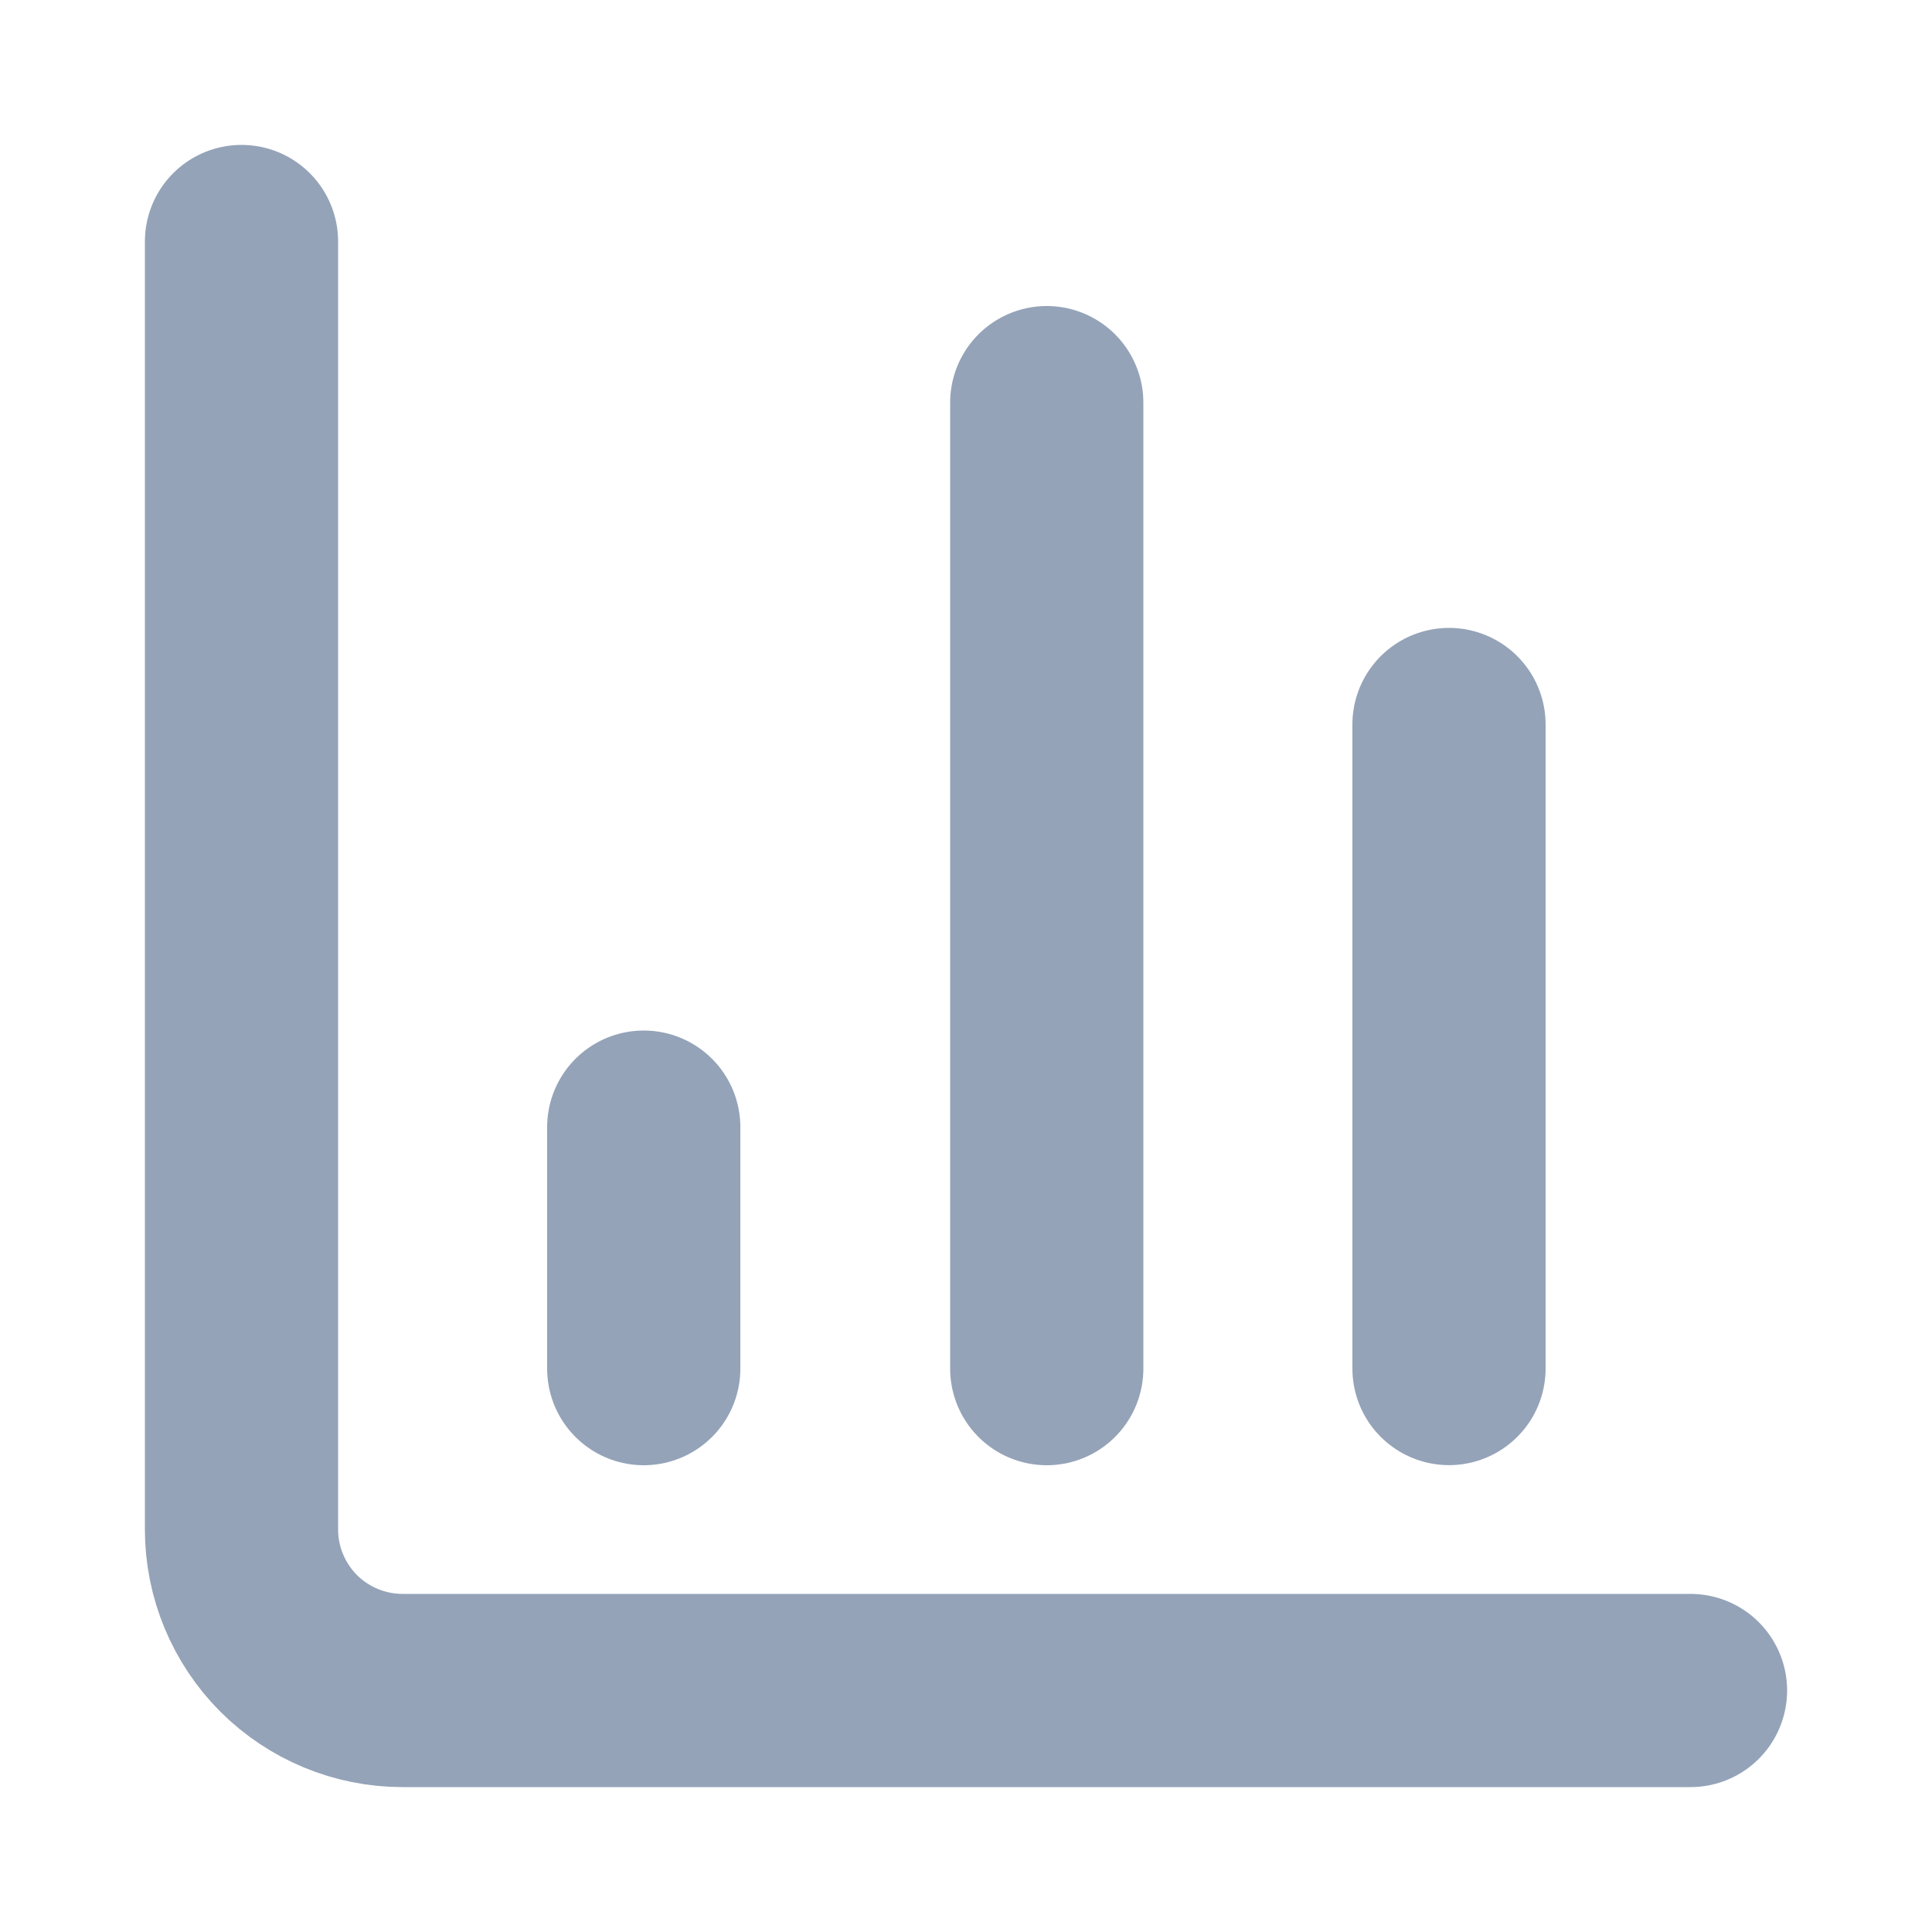
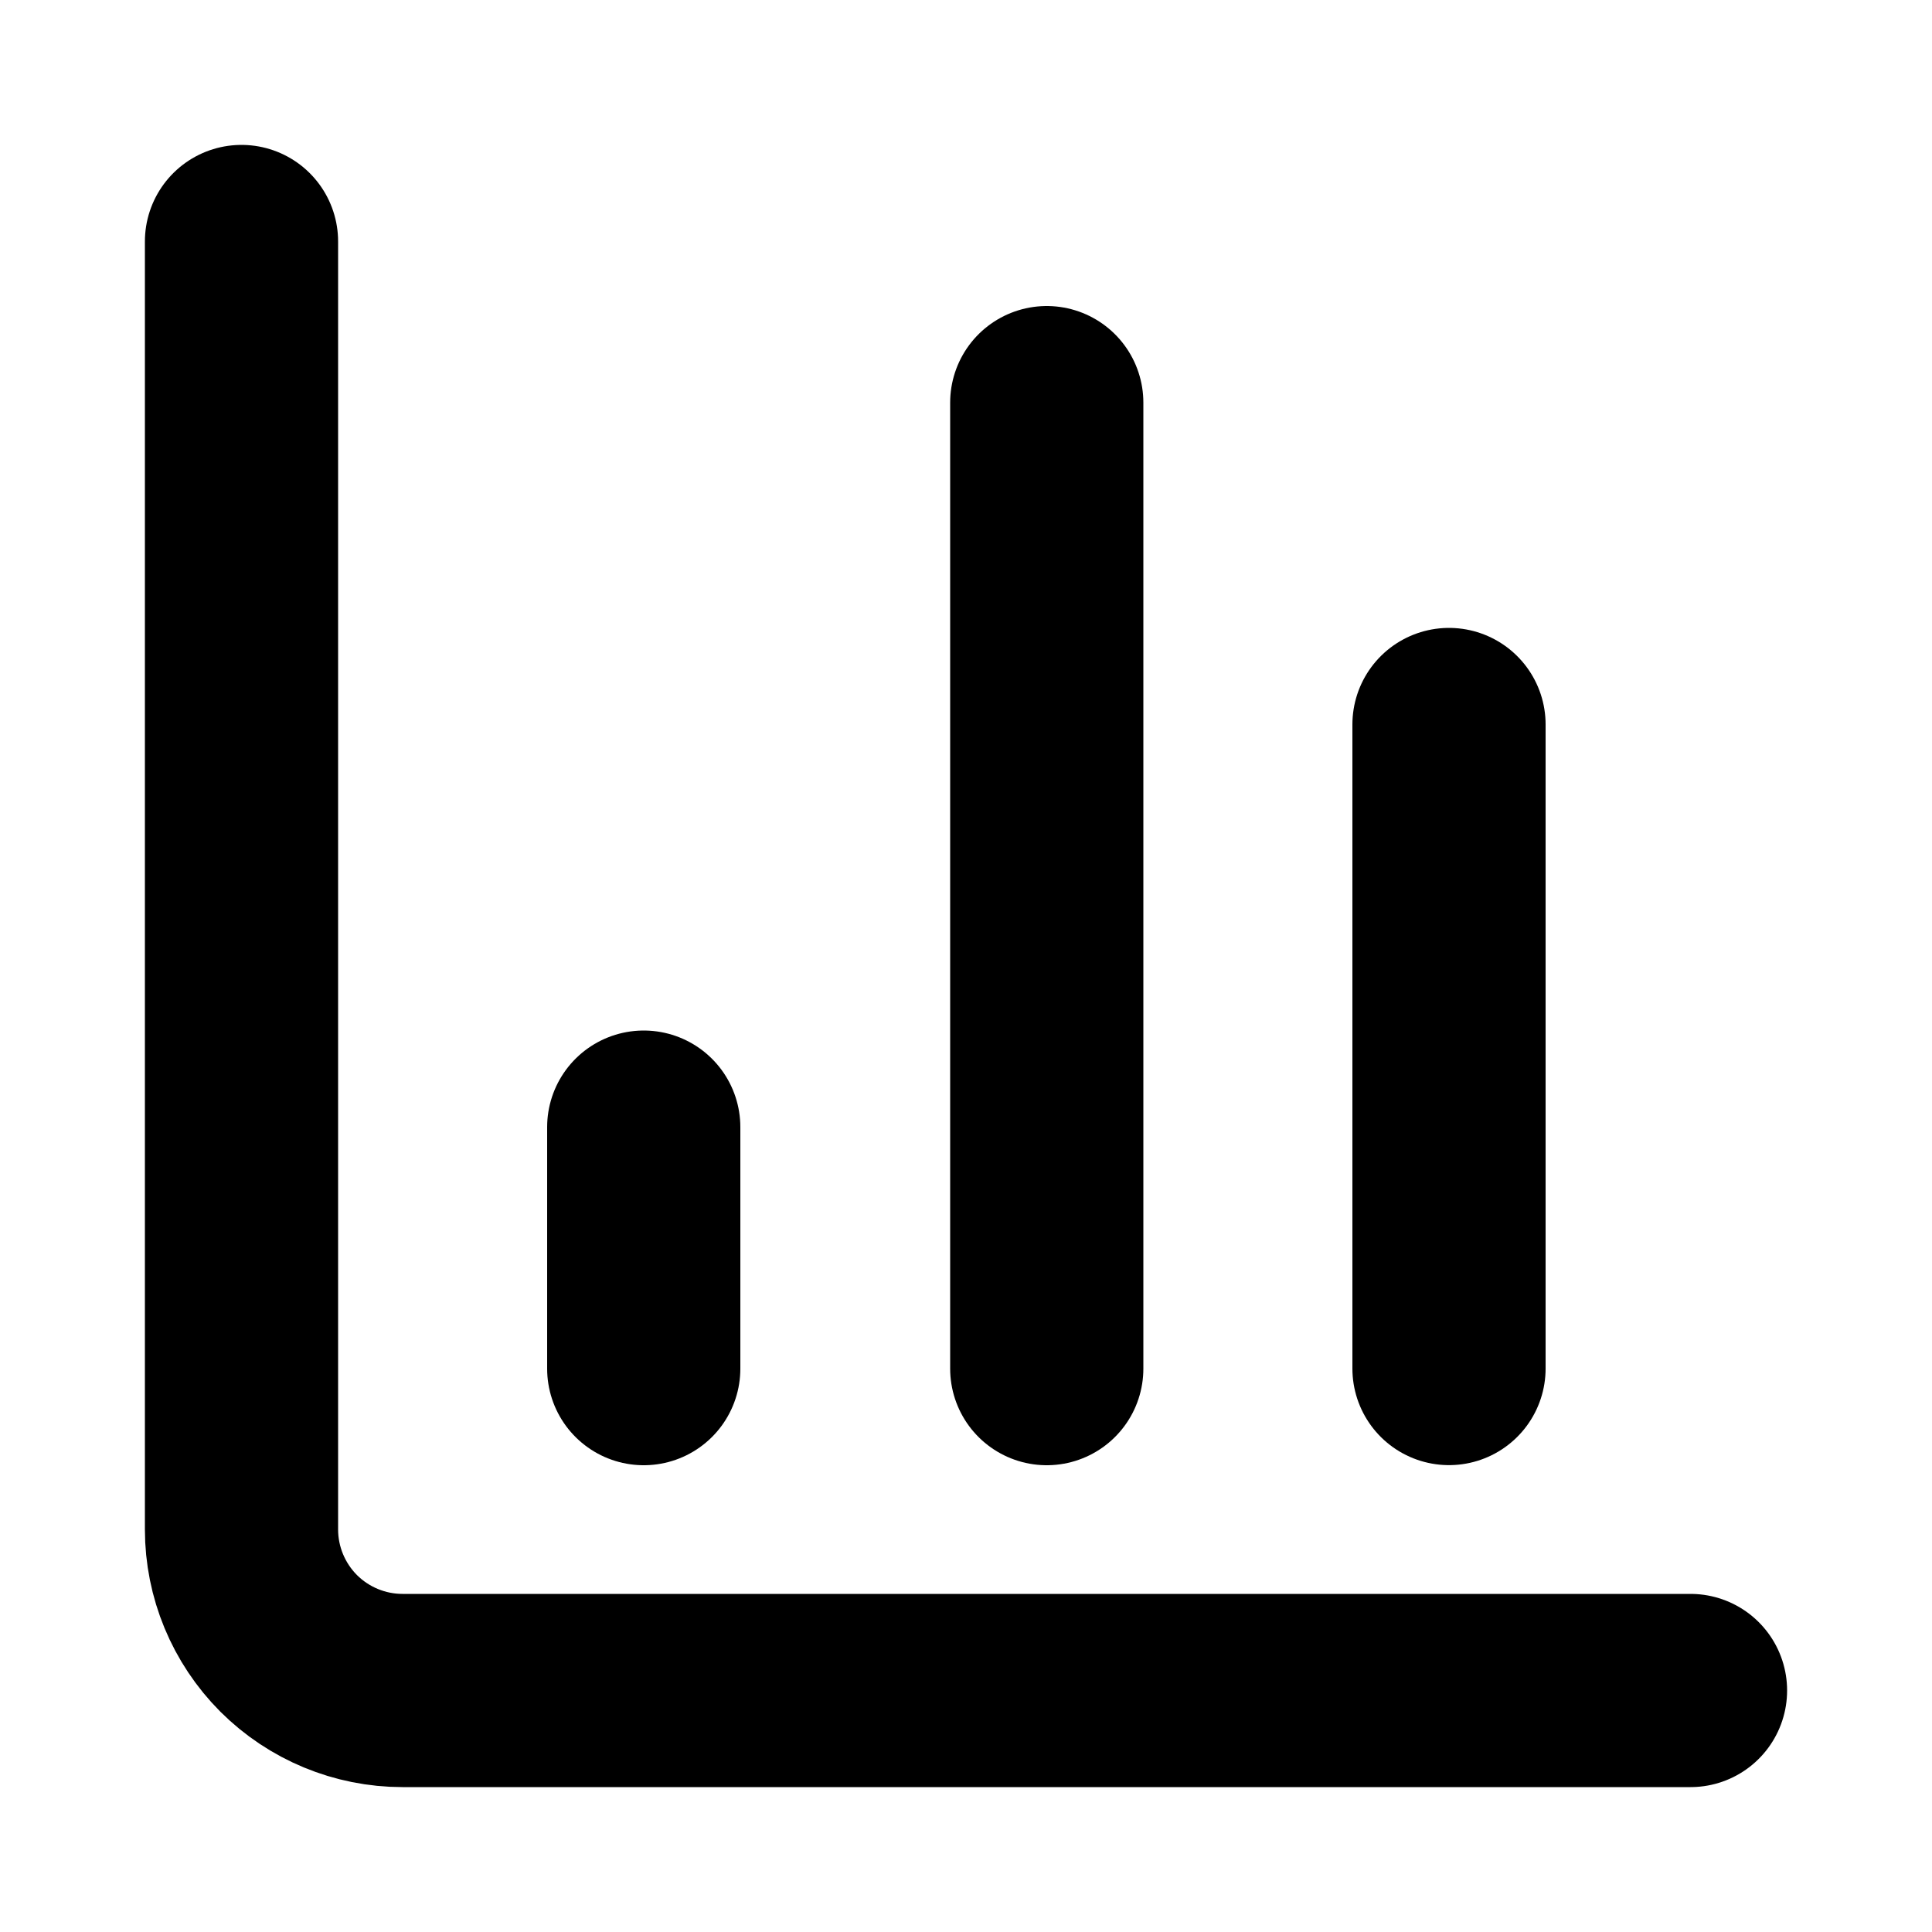
<svg xmlns="http://www.w3.org/2000/svg" width="20" height="20" viewBox="0 0 20 20" fill="none">
-   <path d="M2.5 2.5V15.833C2.5 16.275 2.676 16.699 2.988 17.012C3.301 17.324 3.725 17.5 4.167 17.5H17.5" stroke="#94A3B8" stroke-width="2" stroke-linecap="round" stroke-linejoin="round" />
-   <path d="M15 14.167V7.5" stroke="#94A3B8" stroke-width="2" stroke-linecap="round" stroke-linejoin="round" />
-   <path d="M10.836 14.168V4.168" stroke="#94A3B8" stroke-width="2" stroke-linecap="round" stroke-linejoin="round" />
-   <path d="M6.664 14.168V11.668" stroke="#94A3B8" stroke-width="2" stroke-linecap="round" stroke-linejoin="round" />
+   <path d="M2.5 2.5V15.833C2.5 16.275 2.676 16.699 2.988 17.012C3.301 17.324 3.725 17.5 4.167 17.5H17.5" stroke="currentColor" stroke-width="2" stroke-linecap="round" stroke-linejoin="round" />
+   <path d="M15 14.167V7.5" stroke="currentColor" stroke-width="2" stroke-linecap="round" stroke-linejoin="round" />
+   <path d="M10.836 14.168V4.168" stroke="currentColor" stroke-width="2" stroke-linecap="round" stroke-linejoin="round" />
+   <path d="M6.664 14.168V11.668" stroke="currentColor" stroke-width="2" stroke-linecap="round" stroke-linejoin="round" />
</svg>
